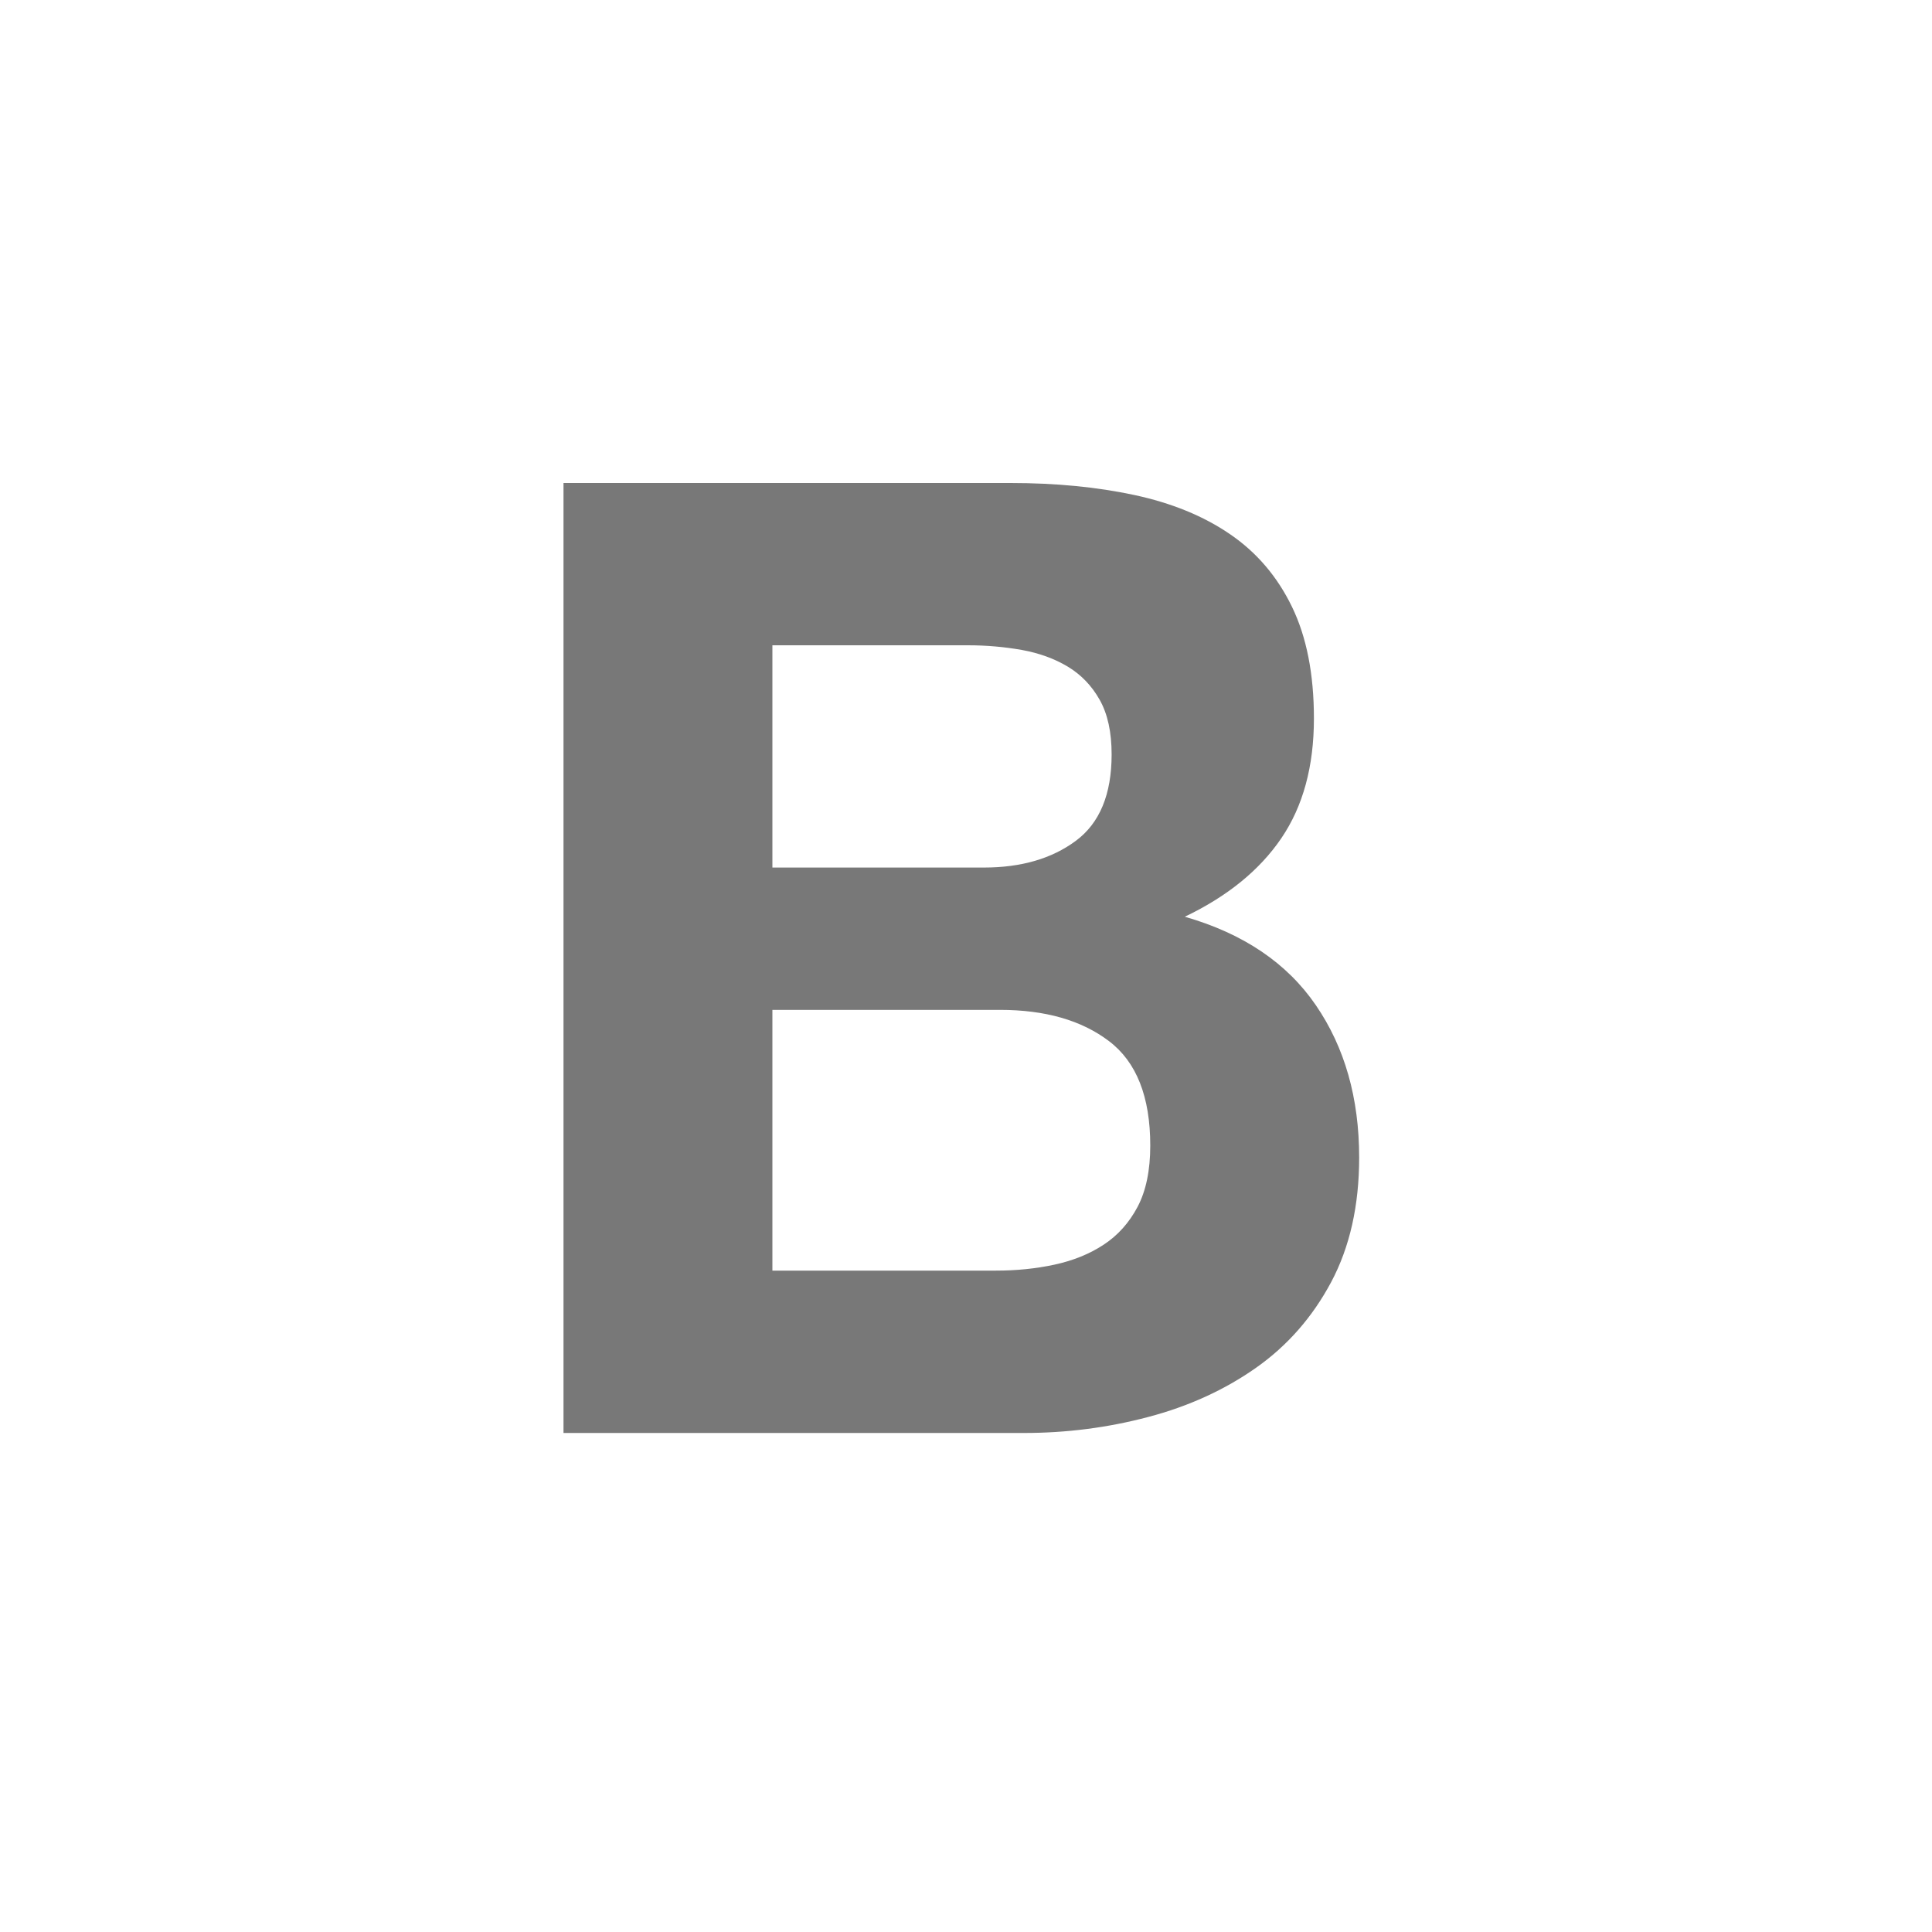
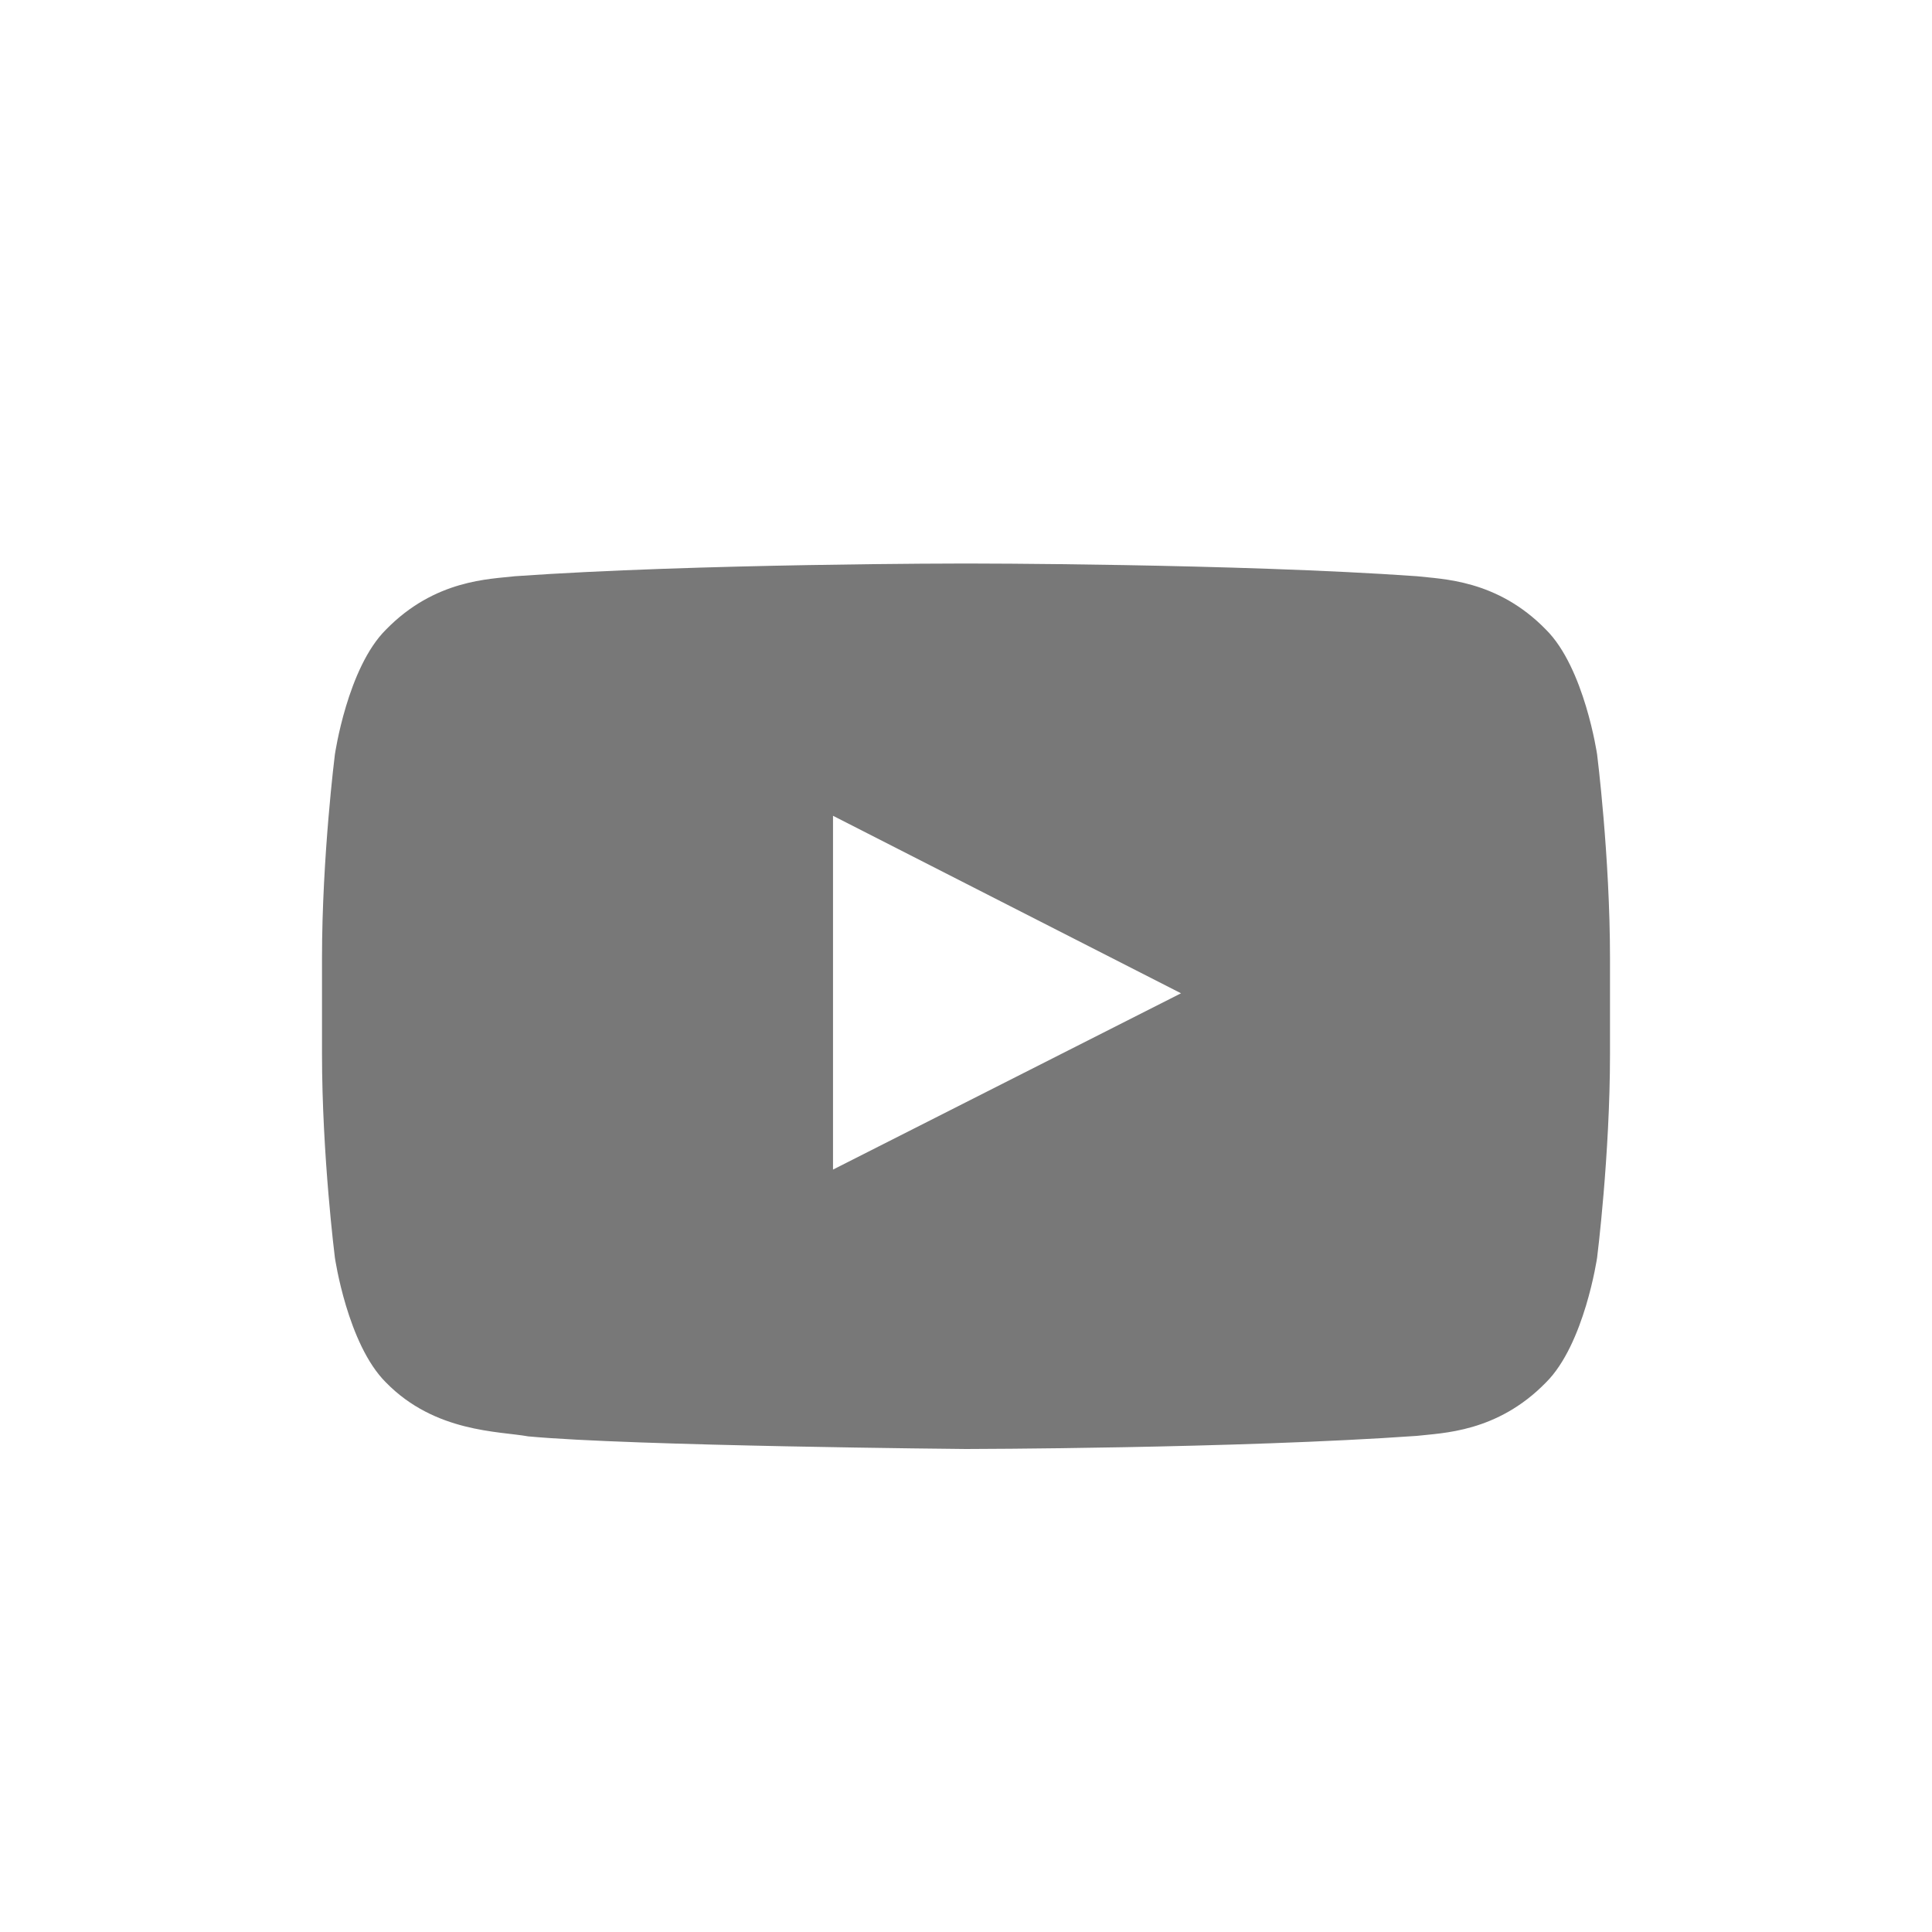
<svg xmlns="http://www.w3.org/2000/svg" width="24px" height="24px" viewBox="0 0 24 24" version="1.1">
  <g id="Page-1" stroke="none" stroke-width="1" fill="none" fill-rule="evenodd">
-     <g id="ic_f_naverblog_24">
-       <rect id="Rectangle-9-Copy-2" fill-opacity="0" fill="#F5F5F5" x="0" y="0" width="24" height="24" />
-       <path d="M12.719,17.801 C13.248,17.801 13.763,17.735 14.264,17.602 C14.765,17.47 15.212,17.266 15.603,16.991 C15.994,16.716 16.305,16.36 16.537,15.925 C16.768,15.49 16.884,14.975 16.884,14.38 C16.884,13.641 16.705,13.011 16.346,12.487 C15.988,11.964 15.446,11.597 14.718,11.388 C15.247,11.135 15.647,10.81 15.917,10.413 C16.187,10.016 16.322,9.52 16.322,8.925 C16.322,8.374 16.231,7.912 16.049,7.537 C15.867,7.162 15.611,6.862 15.28,6.636 C14.95,6.41 14.553,6.248 14.09,6.149 C13.628,6.05 13.115,6 12.553,6 L7,6 L7,17.801 L12.719,17.801 Z M12.223,10.777 L9.595,10.777 L9.595,8.016 L12.024,8.016 C12.256,8.016 12.479,8.036 12.694,8.074 C12.909,8.113 13.099,8.182 13.264,8.281 C13.429,8.38 13.562,8.518 13.661,8.694 C13.76,8.87 13.809,9.096 13.809,9.372 C13.809,9.867 13.661,10.226 13.363,10.446 C13.066,10.666 12.686,10.777 12.223,10.777 Z M12.372,15.784 L9.595,15.784 L9.595,12.545 L12.421,12.545 C12.983,12.545 13.435,12.674 13.776,12.933 C14.118,13.192 14.289,13.625 14.289,14.231 C14.289,14.539 14.236,14.793 14.132,14.991 C14.027,15.189 13.887,15.346 13.71,15.462 C13.534,15.578 13.33,15.66 13.099,15.71 C12.867,15.76 12.625,15.784 12.372,15.784 Z" id="B" fill="#787878" fill-rule="nonzero" />
+     <g id="Group-13">
+       <g id="ic_f_youtube_24">
+         <rect id="Rectangle-9-Copy-2" fill-opacity="0" fill="#F5F5F5" x="0" y="0" width="24" height="24" />
+         <path d="M10.348,14.529 L10.348,10.134 L14.671,12.339 L10.348,14.529 Z M19.84,9.373 C19.84,9.373 19.683,8.295 19.204,7.821 C18.596,7.197 17.913,7.195 17.601,7.158 C15.362,7 12.004,7 12.004,7 L11.996,7 C11.996,7 8.638,7 6.399,7.158 C6.086,7.195 5.404,7.197 4.795,7.821 C4.316,8.295 4.16,9.373 4.16,9.373 C4.16,9.373 4,10.639 4,11.904 L4,13.091 C4,14.356 4.16,15.622 4.16,15.622 C4.16,15.622 4.316,16.699 4.795,17.174 C5.404,17.797 6.204,17.778 6.56,17.843 C7.84,17.963 12,18 12,18 C12,18 15.362,17.995 17.601,17.837 C17.913,17.8 18.596,17.797 19.204,17.174 C19.683,16.699 19.84,15.622 19.84,15.622 C19.84,15.622 20,14.356 20,13.091 L20,11.904 C20,10.639 19.84,9.373 19.84,9.373 L19.84,9.373 Z" id="Youtube" fill="#787878" />
+       </g>
    </g>
  </g>
</svg>
